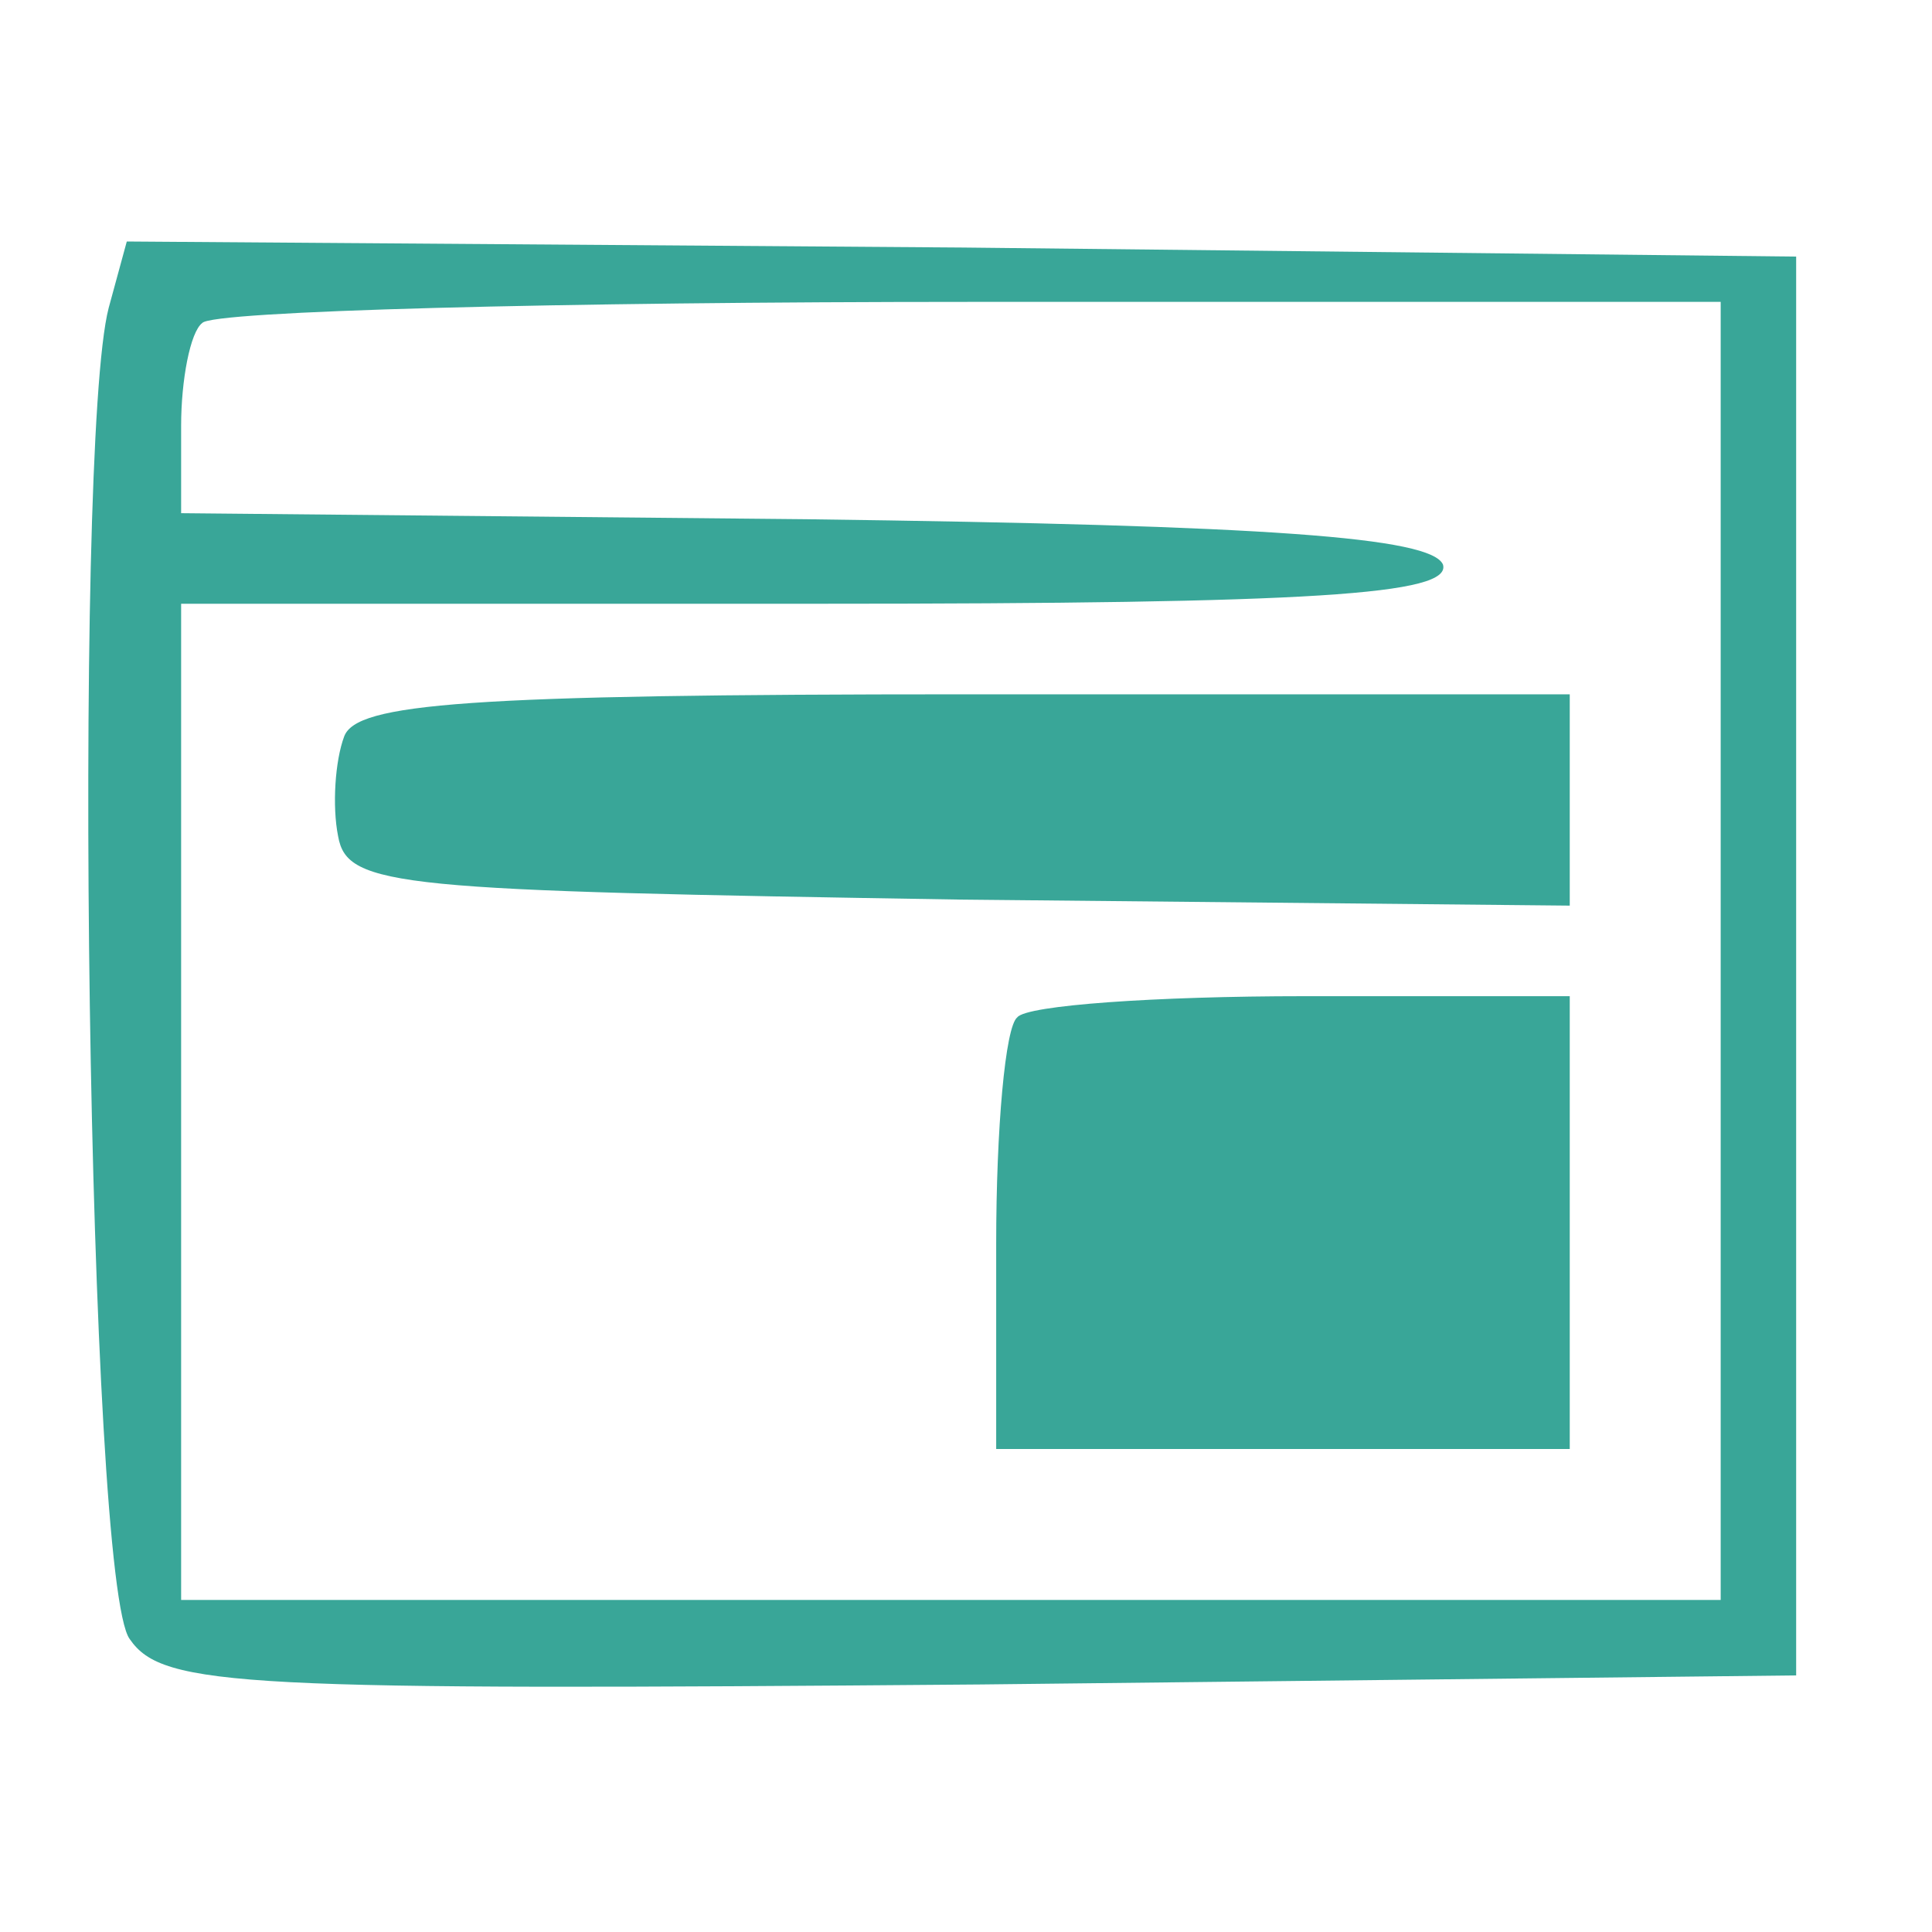
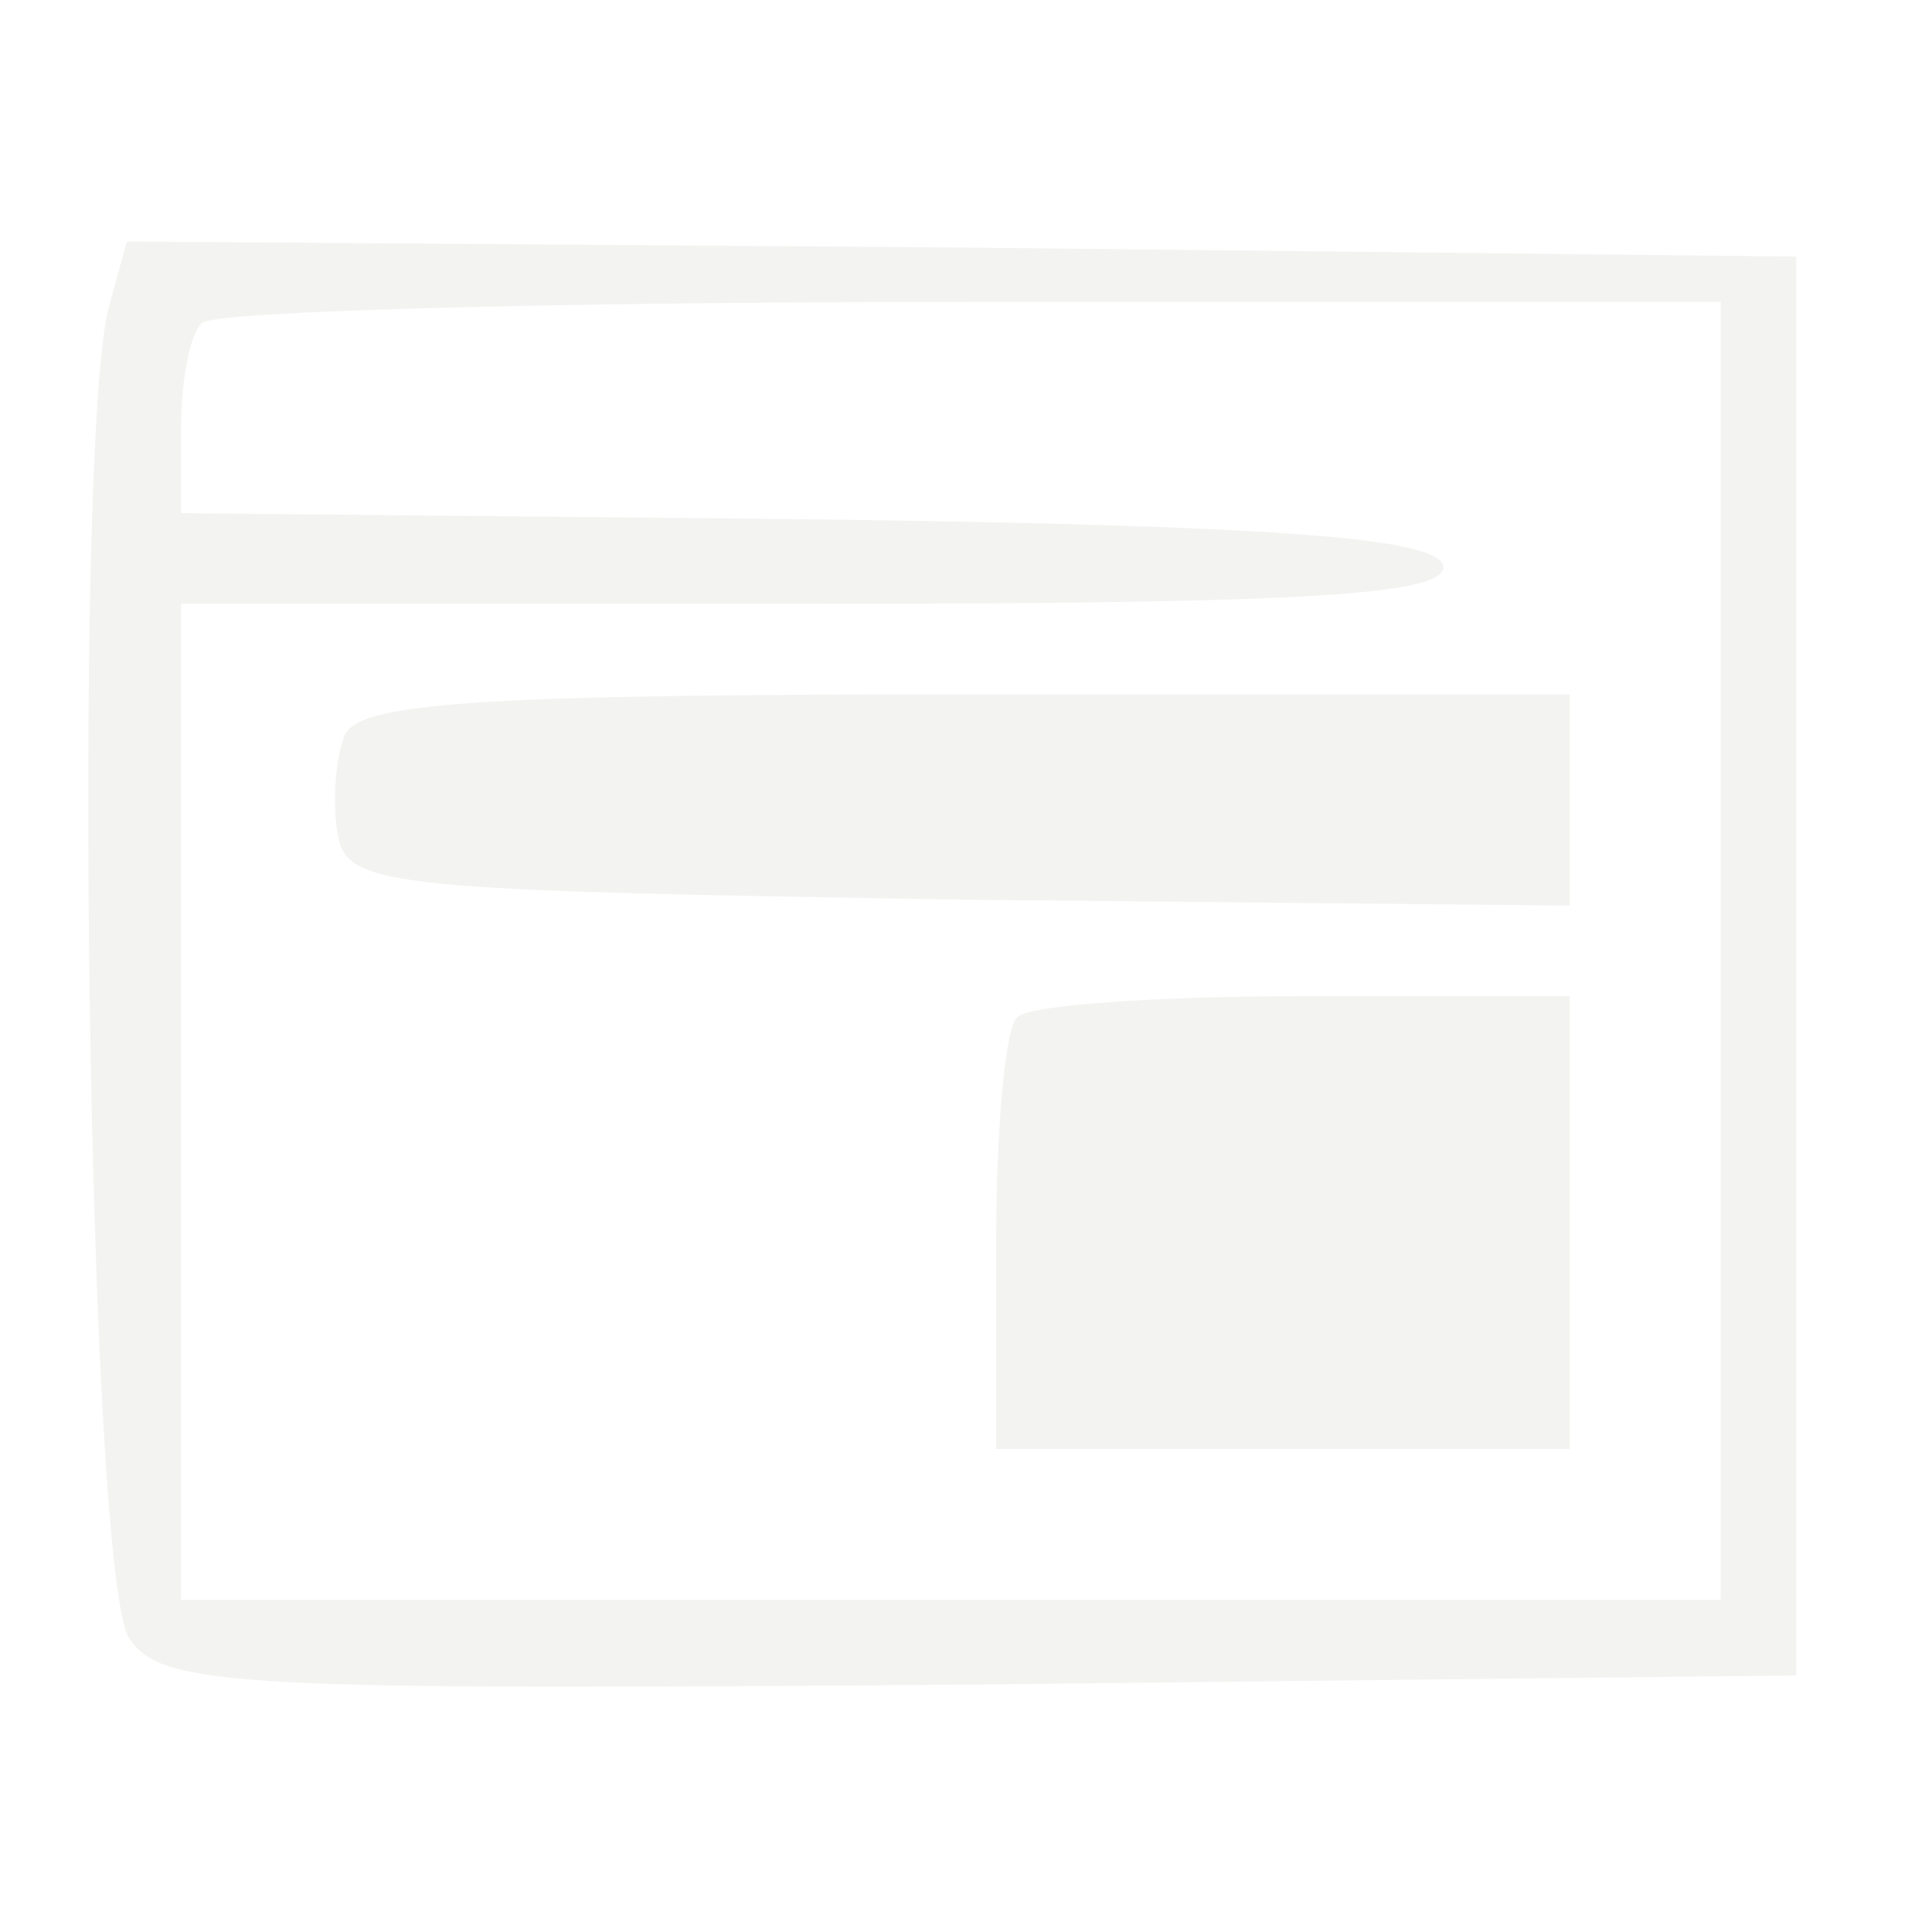
<svg xmlns="http://www.w3.org/2000/svg" version="1.0" width="64pt" height="64pt" viewBox="0 0 64 64" preserveAspectRatio="xMidYMid meet" id="WebsiteI">
-   <g transform="translate(0,64) scale(0.1,-0.1)" fill="#39a698" stroke="none">
+   <g transform="translate(0,64) scale(0.1,-0.1)" fill="#f3f3f1" stroke="none">
    <path d="M36 538 c-12 -46 -7 -423 7 -441 11 -16 37 -17 282 -15 l270 3 0 235 0 235 -276 3 -277 2 -6 -22z m534 -213 l0 -215 -255 0 -255 0 0 165 0 165 211 0 c164 0 210 3 207 13 -4 9 -57 13 -211 15 l-207 2 0 29 c0 15 3 31 7 34 3 4 118 7 255 7 l248 0 0 -215z" />
    <path d="M114 396 c-3 -8 -4 -23 -2 -33 3 -17 20 -18 206 -21 l202 -2 0 35 0 35 -200 0 c-166 0 -202 -3 -206 -14z" />
    <path d="M337 303 c-4 -3 -7 -37 -7 -75 l0 -68 95 0 95 0 0 75 0 75 -88 0 c-49 0 -92 -3 -95 -7z" />
  </g>
</svg>
